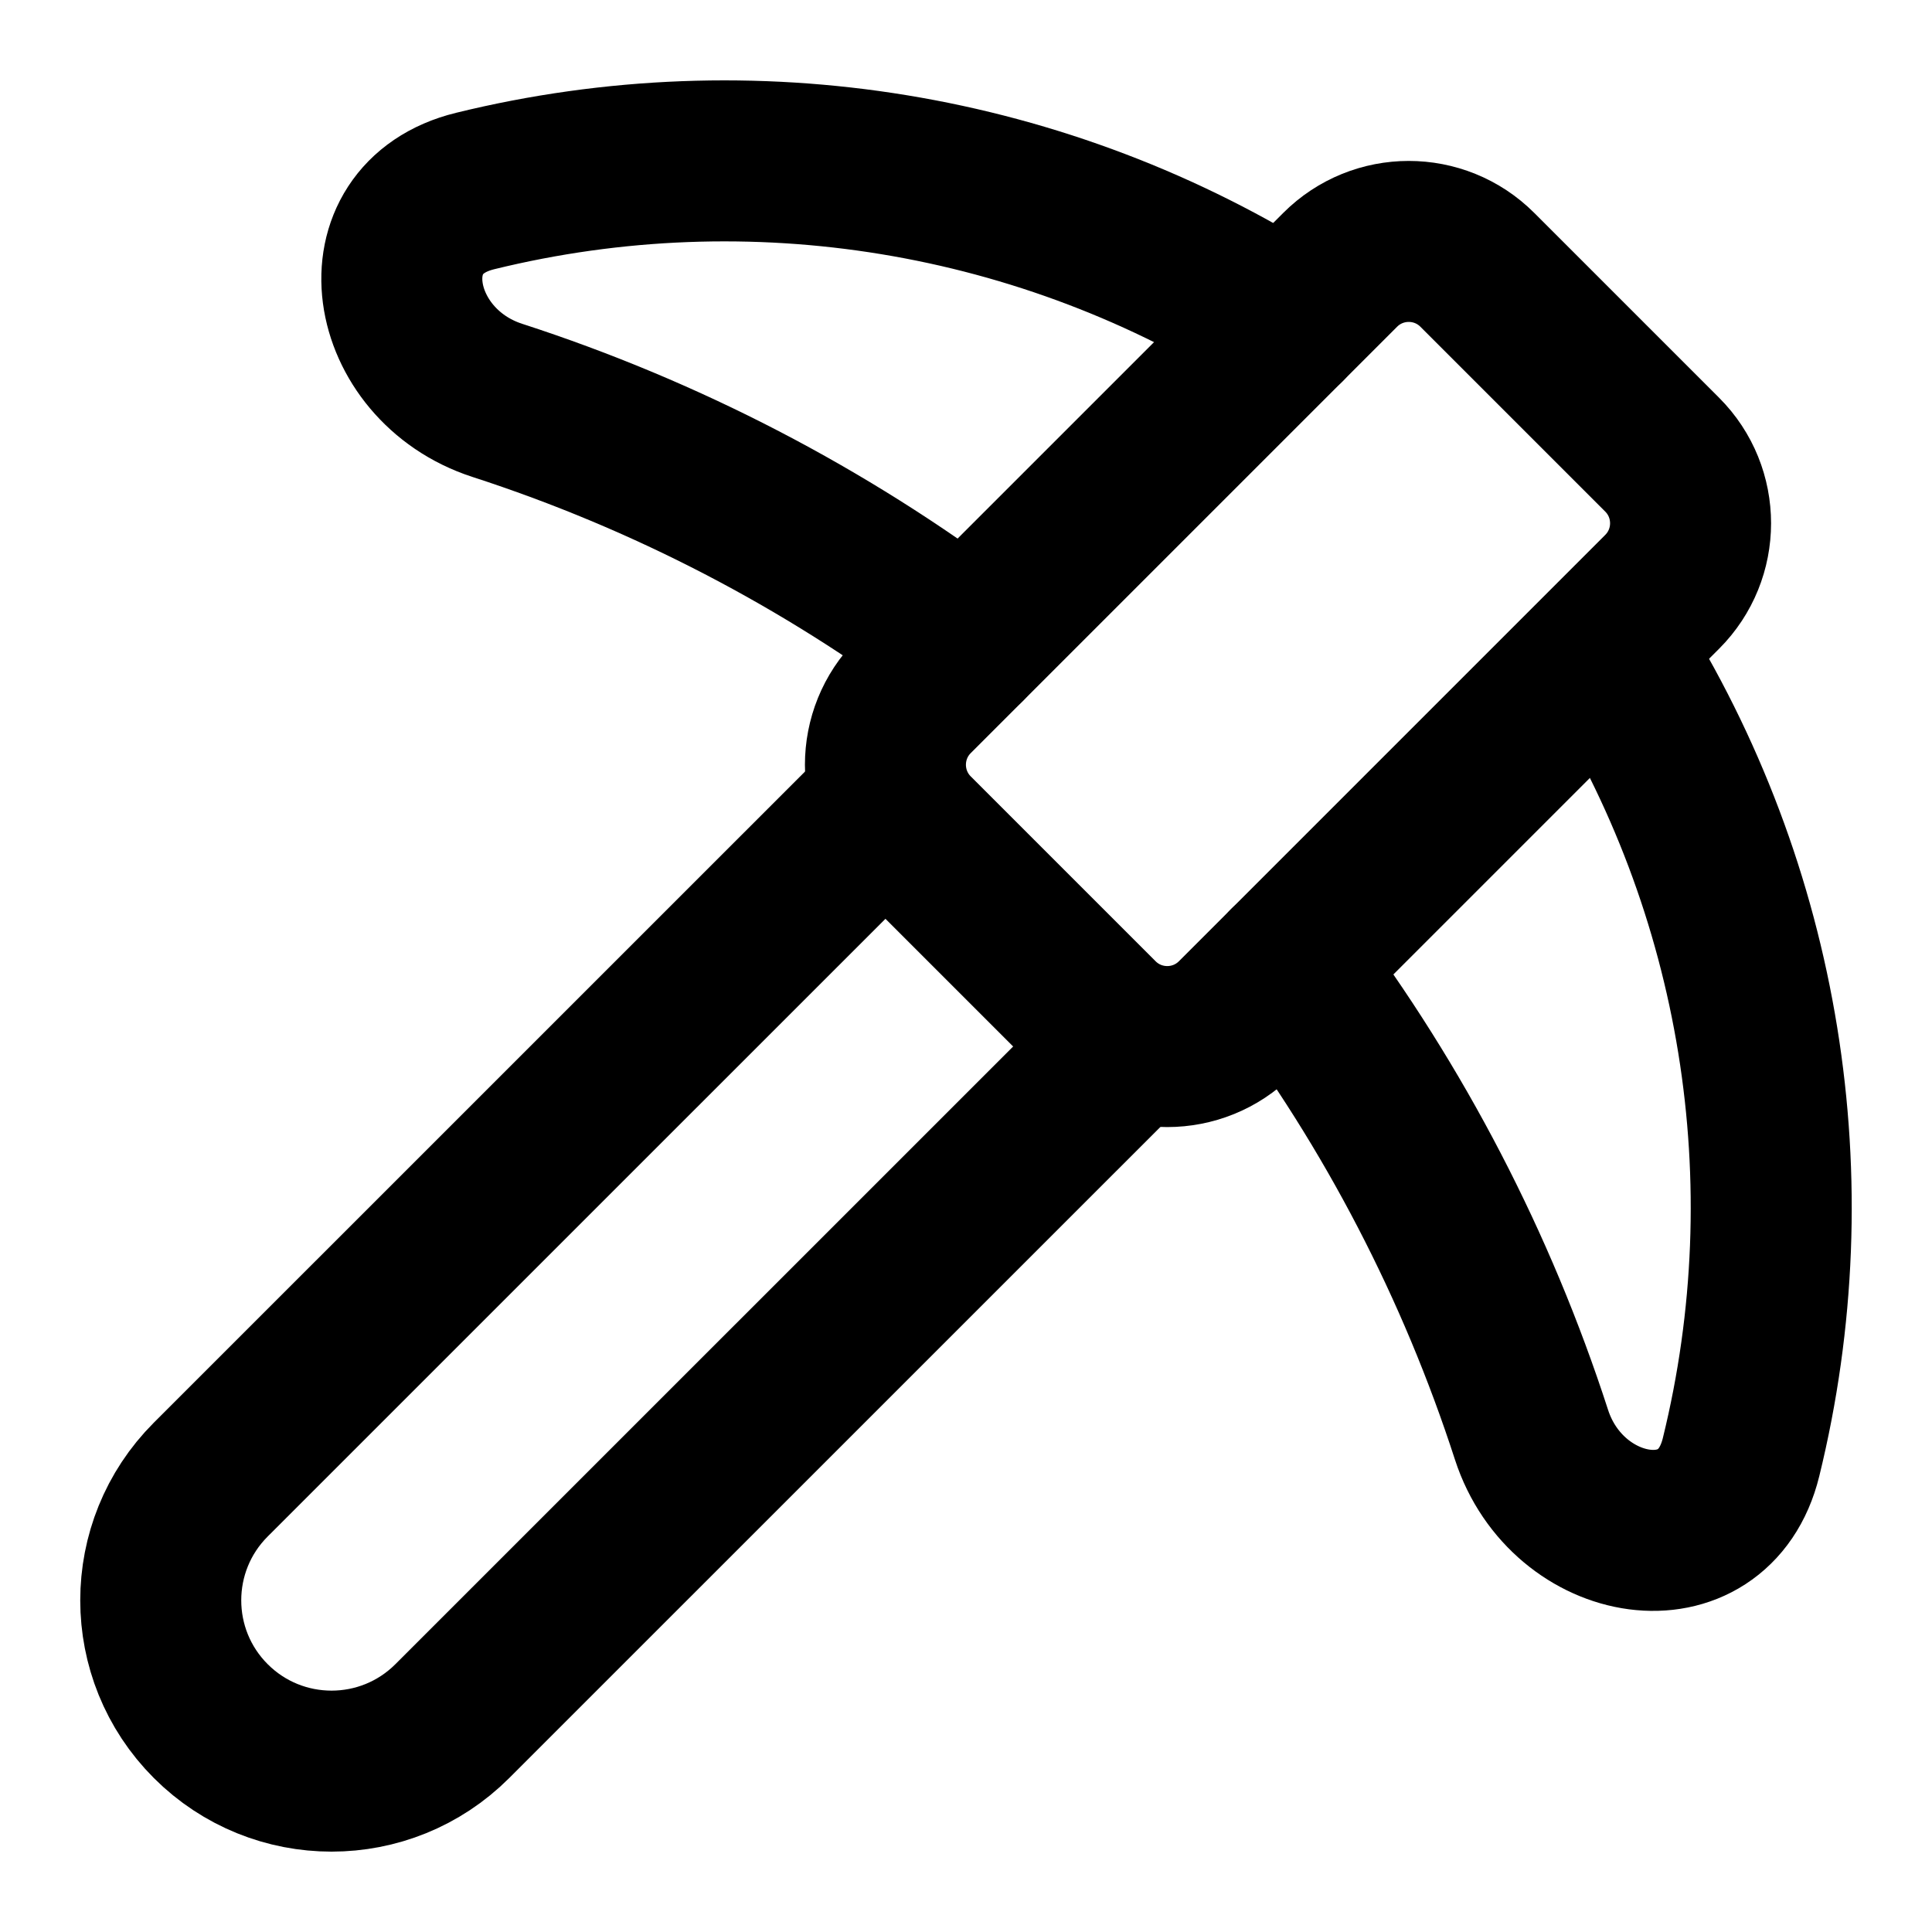
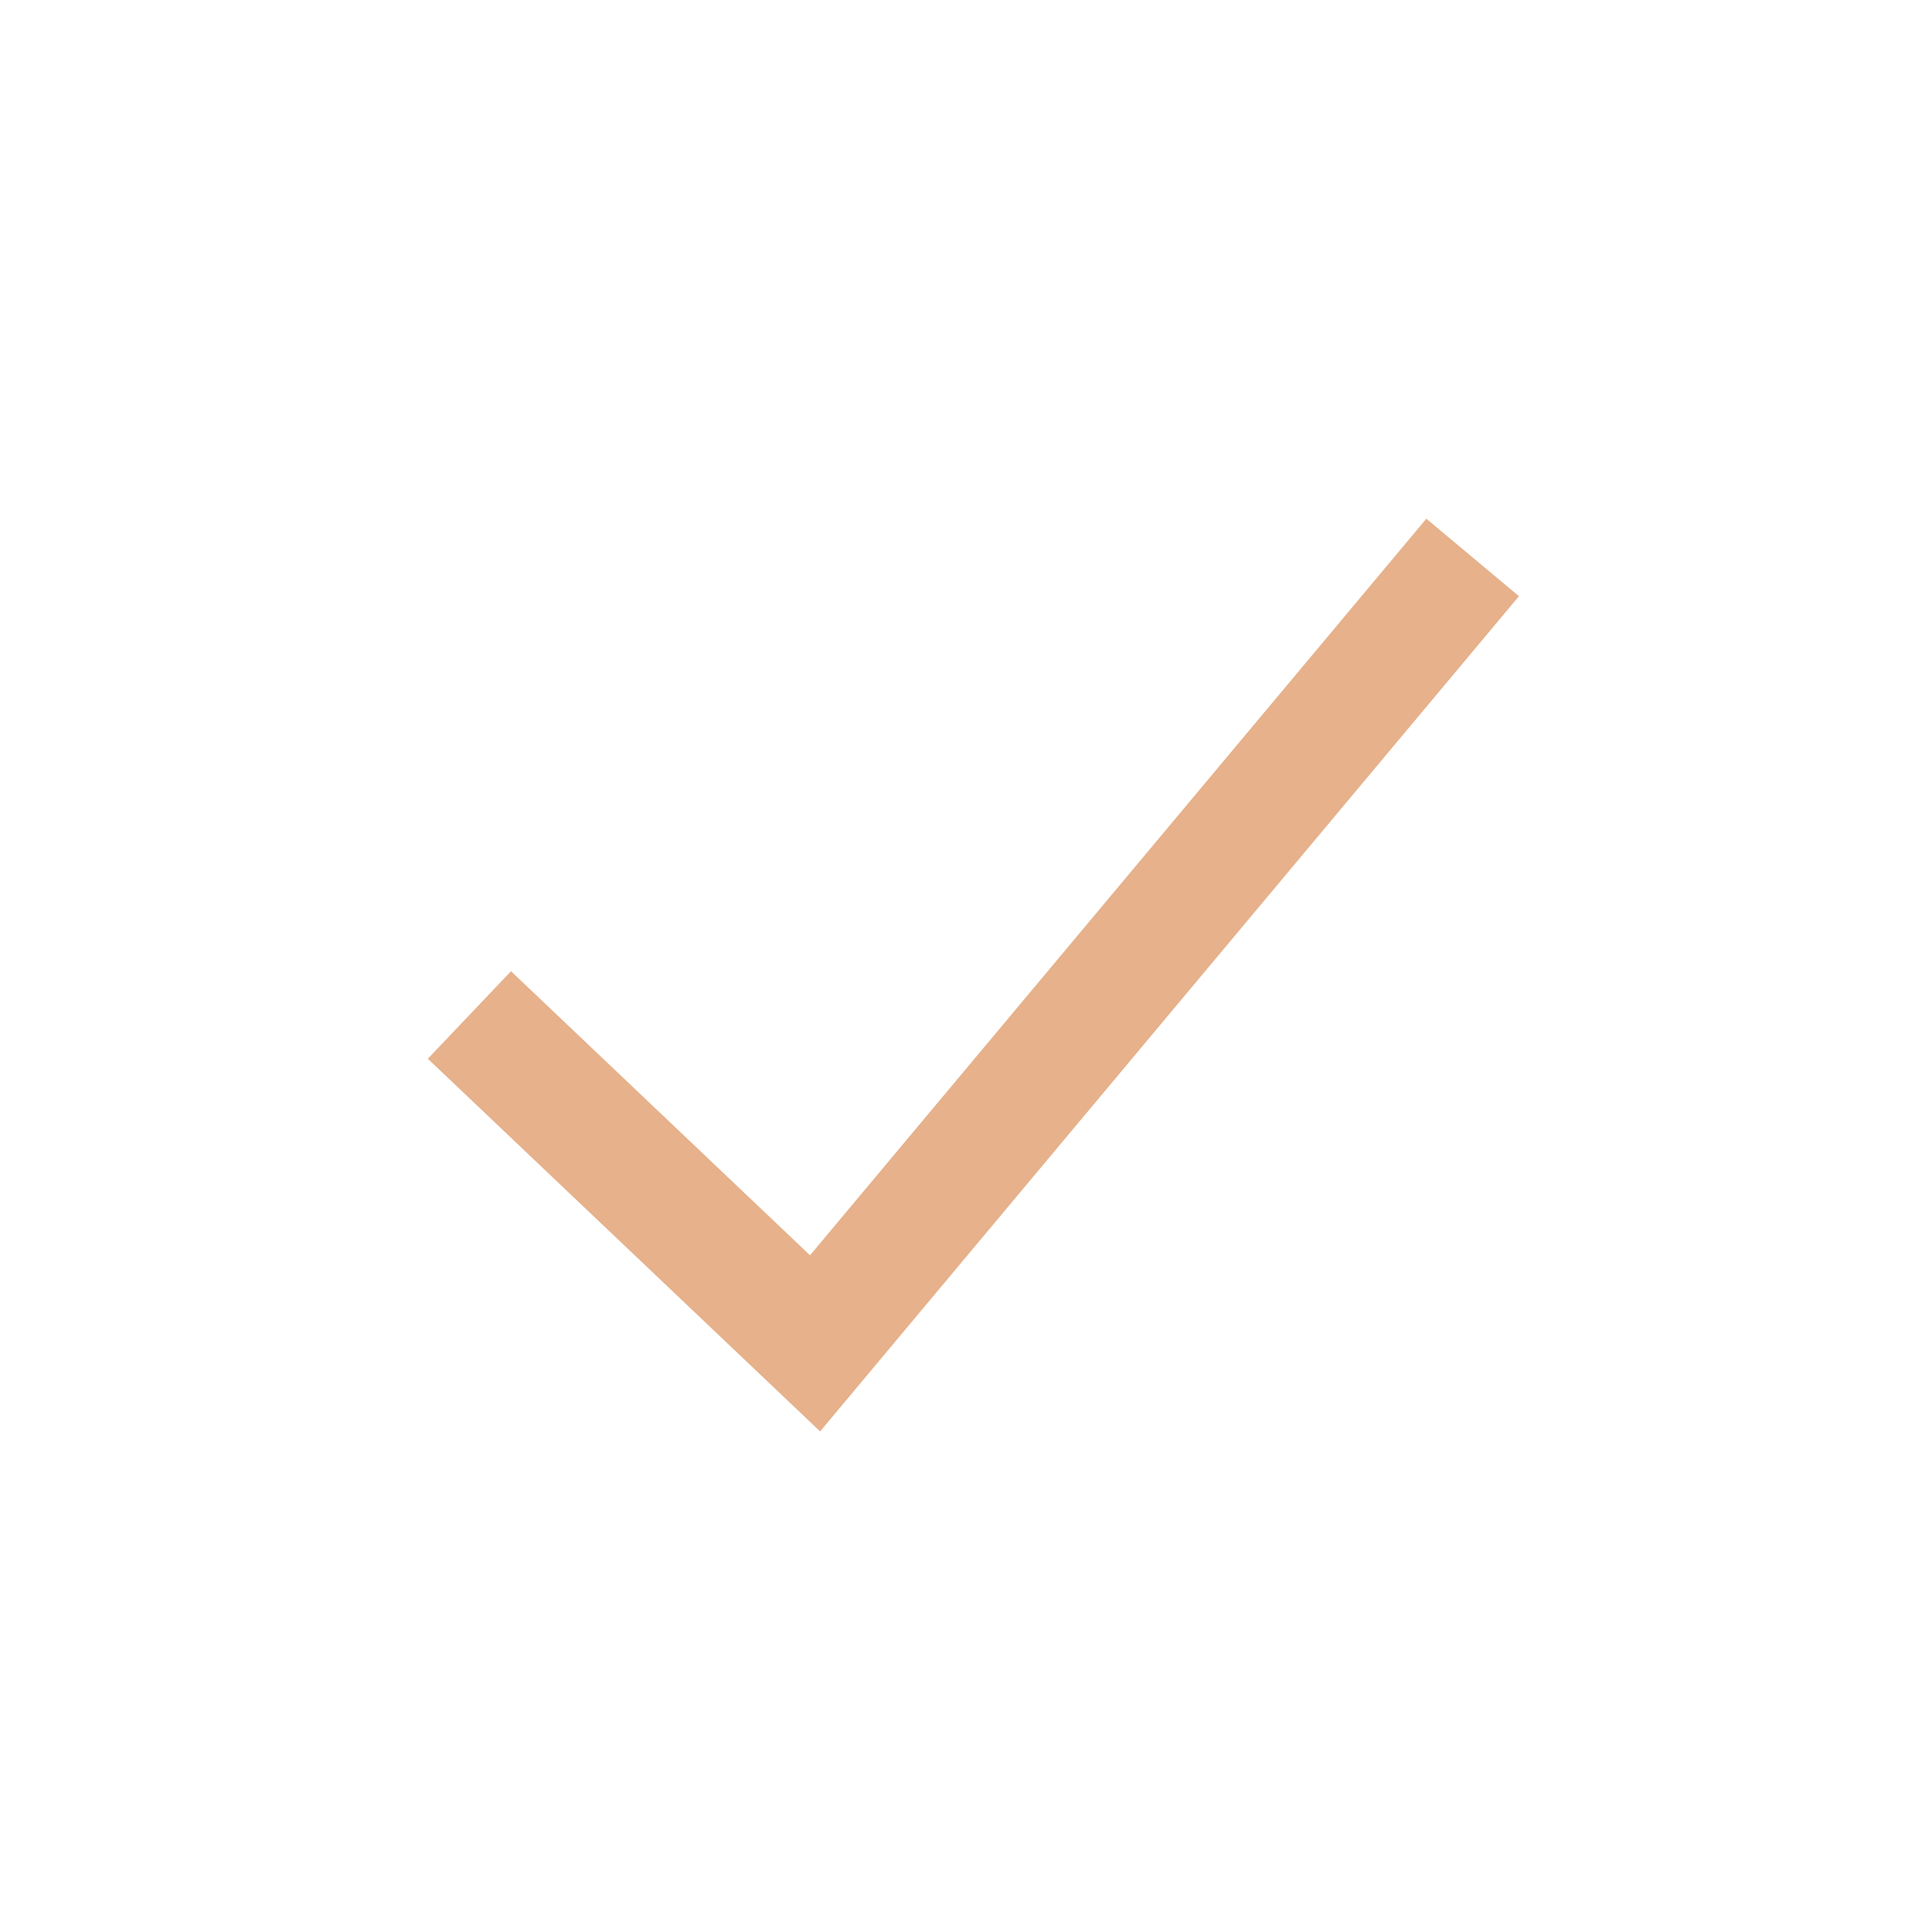
- <svg xmlns="http://www.w3.org/2000/svg" class="lucide lucide-pickaxe" width="24" height="24" viewBox="0 0 24 24" fill="none" stroke="currentColor" stroke-width="2" stroke-linecap="round" stroke-linejoin="round">
-   <path d="m14 13-8.381 8.38a1 1 0 0 1-3.001-3L11 9.999" />
-   <path d="M15.973 4.027A13 13 0 0 0 5.902 2.373c-1.398.342-1.092 2.158.277 2.601a19.9 19.9 0 0 1 5.822 3.024" />
-   <path d="M16.001 11.999a19.9 19.9 0 0 1 3.024 5.824c.444 1.369 2.26 1.676 2.603.278A13 13 0 0 0 20 8.069" />
-   <path d="M18.352 3.352a1.205 1.205 0 0 0-1.704 0l-5.296 5.296a1.205 1.205 0 0 0 0 1.704l2.296 2.296a1.205 1.205 0 0 0 1.704 0l5.296-5.296a1.205 1.205 0 0 0 0-1.704z" />
+ <svg xmlns="http://www.w3.org/2000/svg" width="128" height="128" viewBox="0 0 128 128">
+   <g fill="none" stroke="#e6b18b" stroke-width="8" stroke-linejoin="miter" stroke-linecap="square">
+     <path d="M34 70l20 19 41-49" />
+   </g>
</svg>
